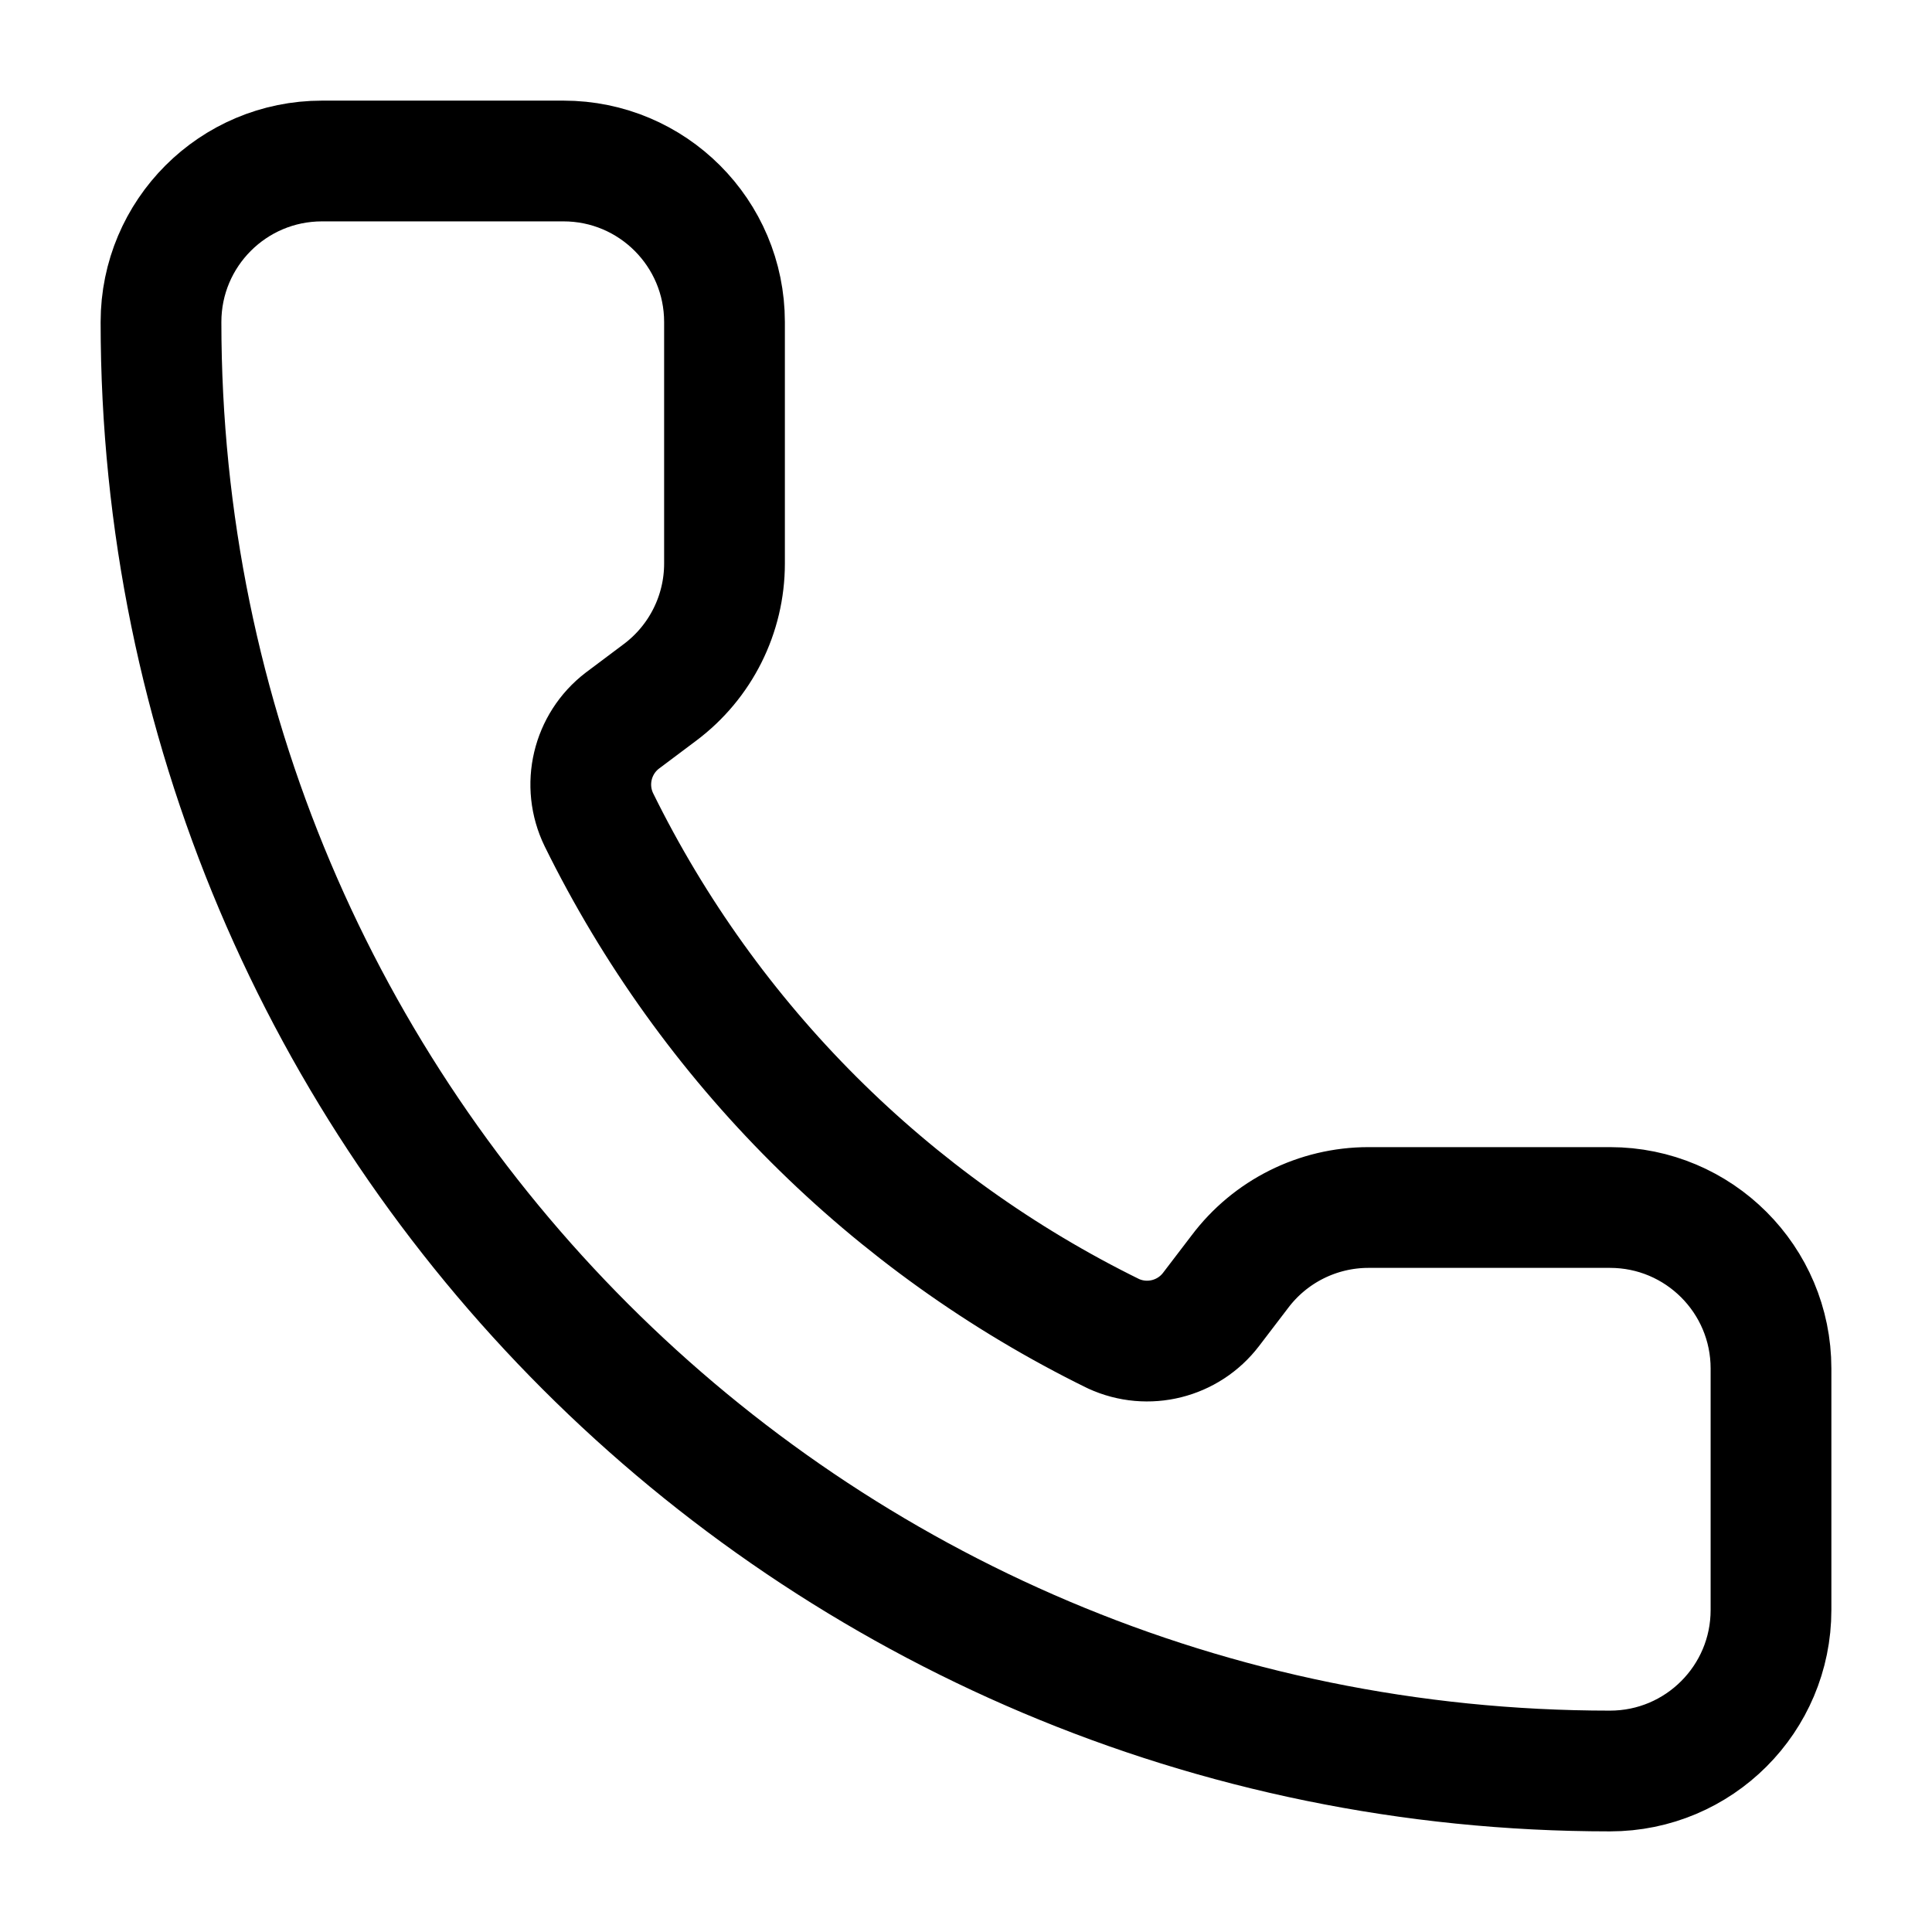
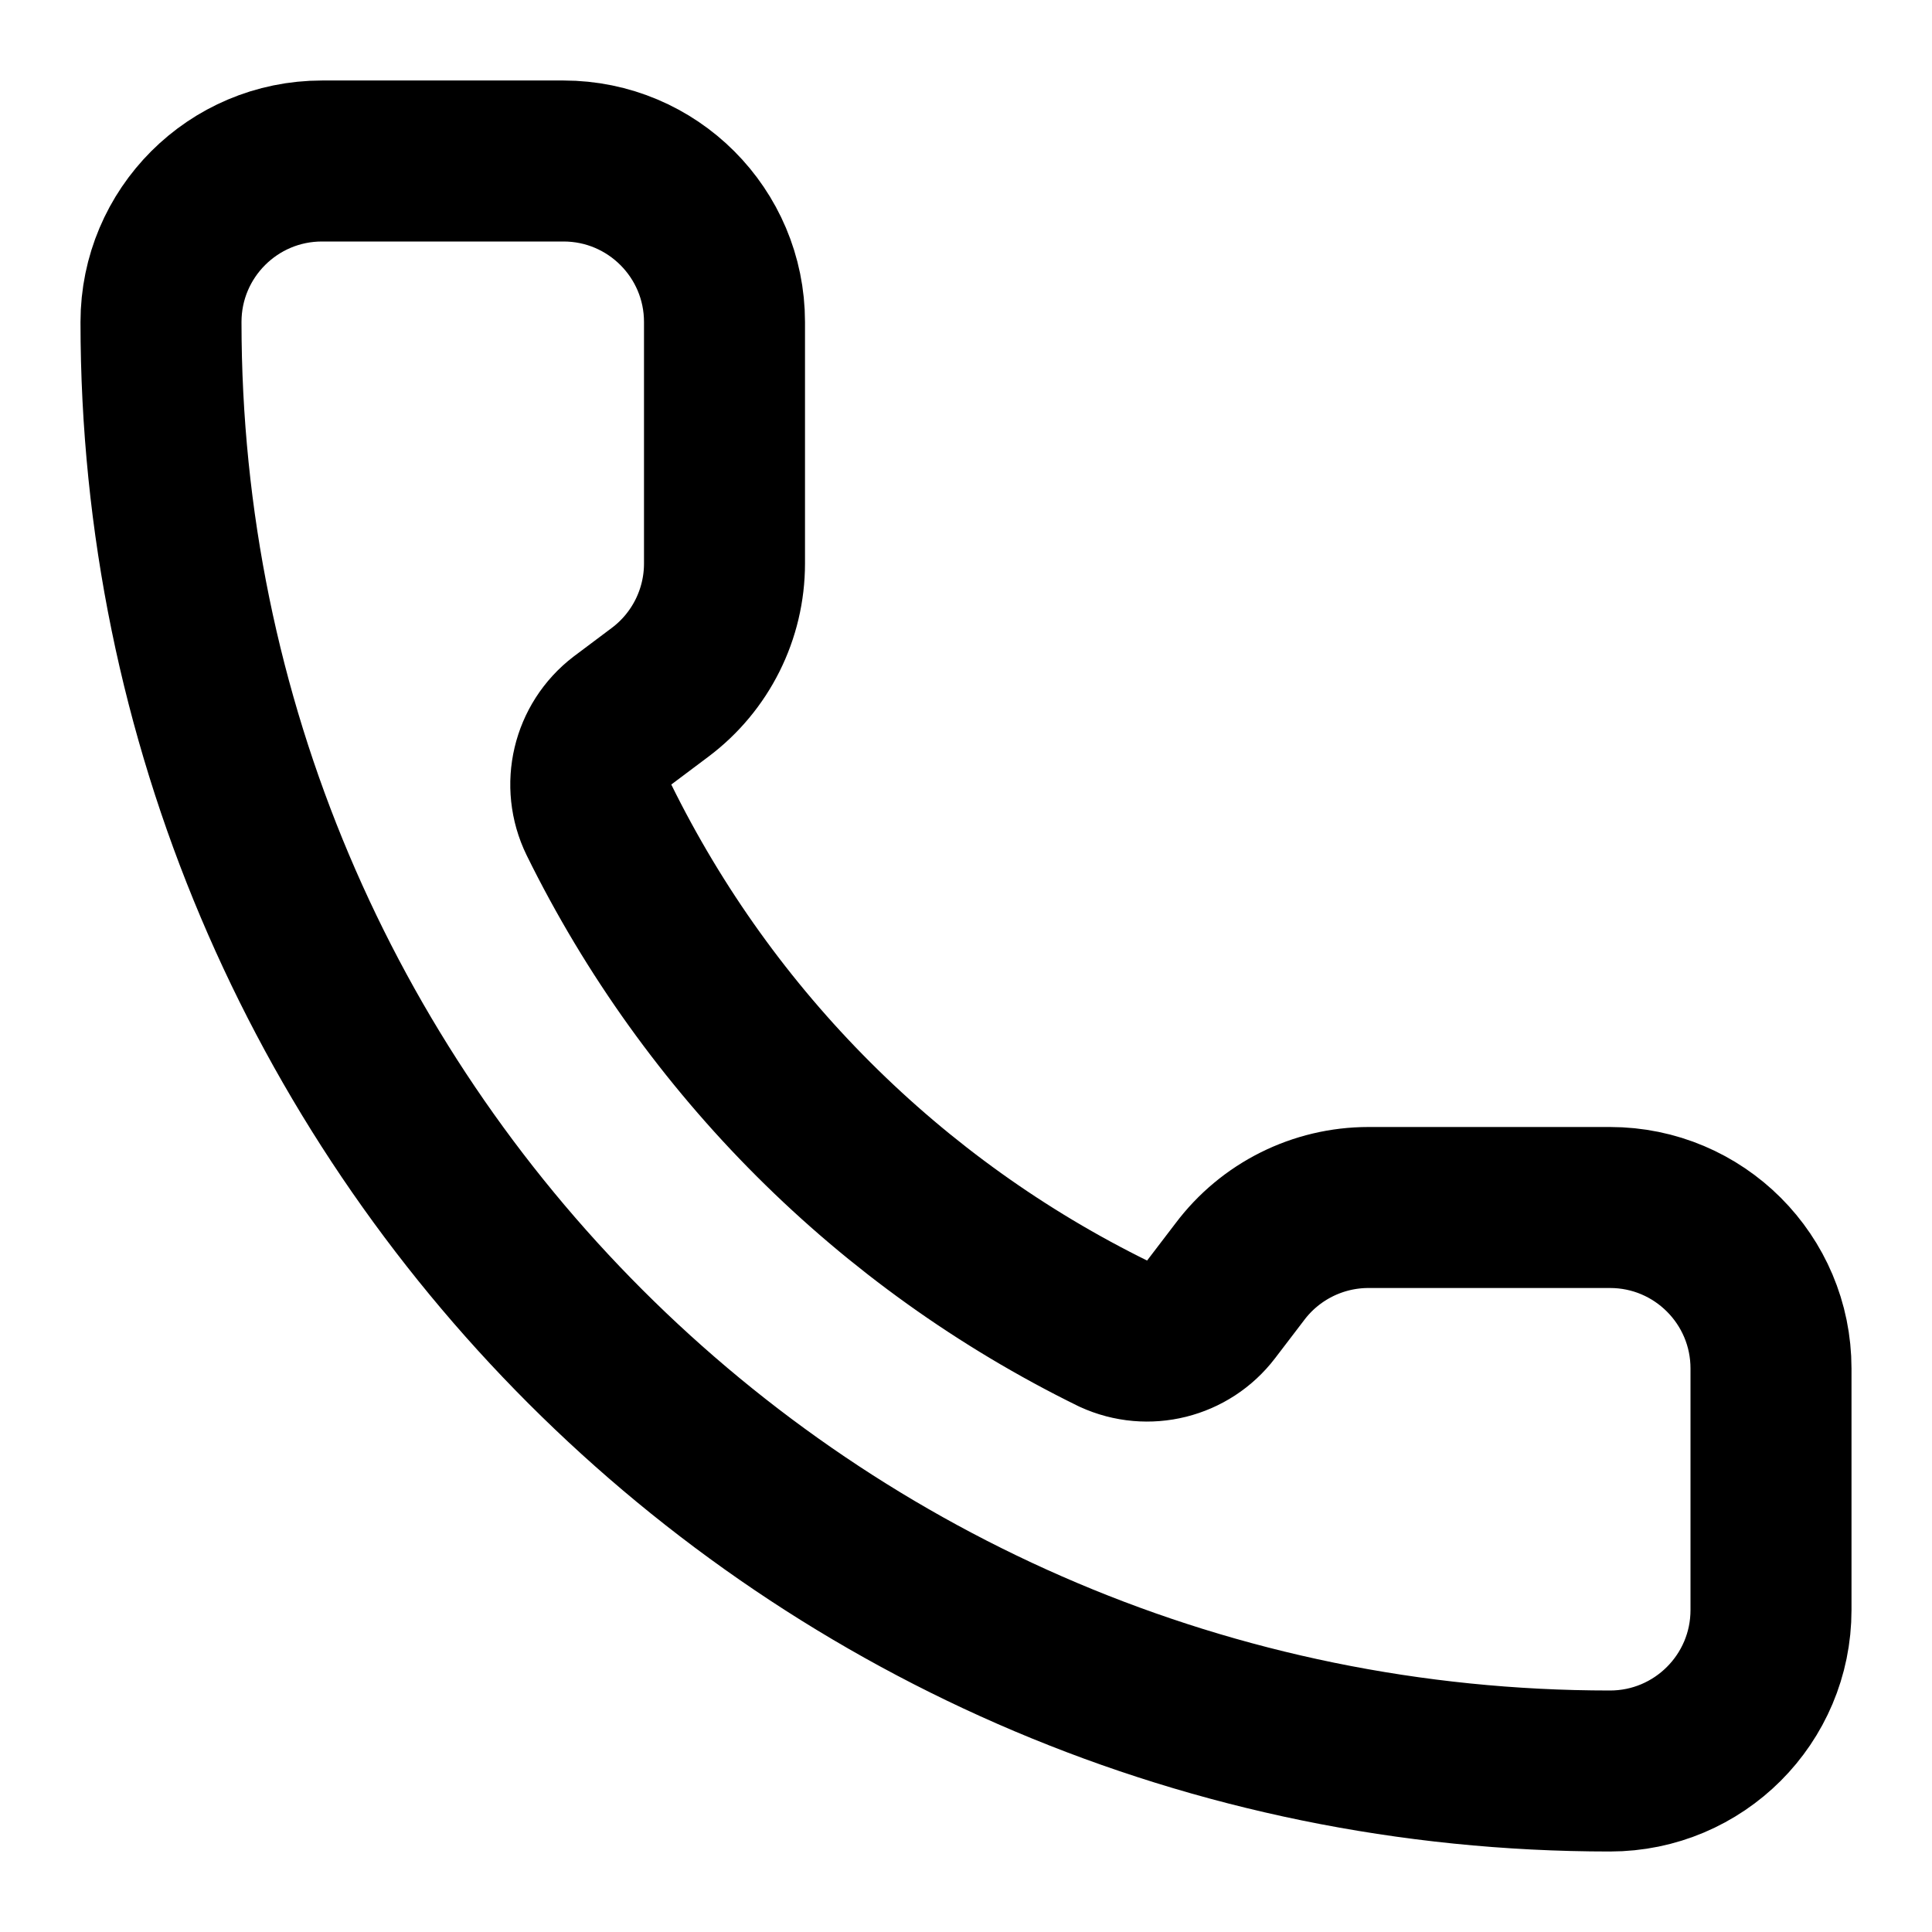
- <svg xmlns="http://www.w3.org/2000/svg" width="24" height="24" viewBox="0 0 24 24" fill="none" stroke="currentColor" stroke-width="1.5" stroke-linecap="round" stroke-linejoin="round">
+ <svg xmlns="http://www.w3.org/2000/svg" width="24" height="24" viewBox="0 0 24 24" fill="none" stroke="currentColor" stroke-width="2" stroke-linecap="round" stroke-linejoin="round">
  <path d="M13.832 16.568a1 1 0 0 0 1.213-.303l.355-.465A2 2 0 0 1 17 15h3a2 2 0 0 1 2 2v3a2 2 0 0 1-2 2A18 18 0 0 1 2 4a2 2 0 0 1 2-2h3a2 2 0 0 1 2 2v3a2 2 0 0 1-.8 1.6l-.468.351a1 1 0 0 0-.292 1.233 14 14 0 0 0 6.392 6.384" />
</svg>
